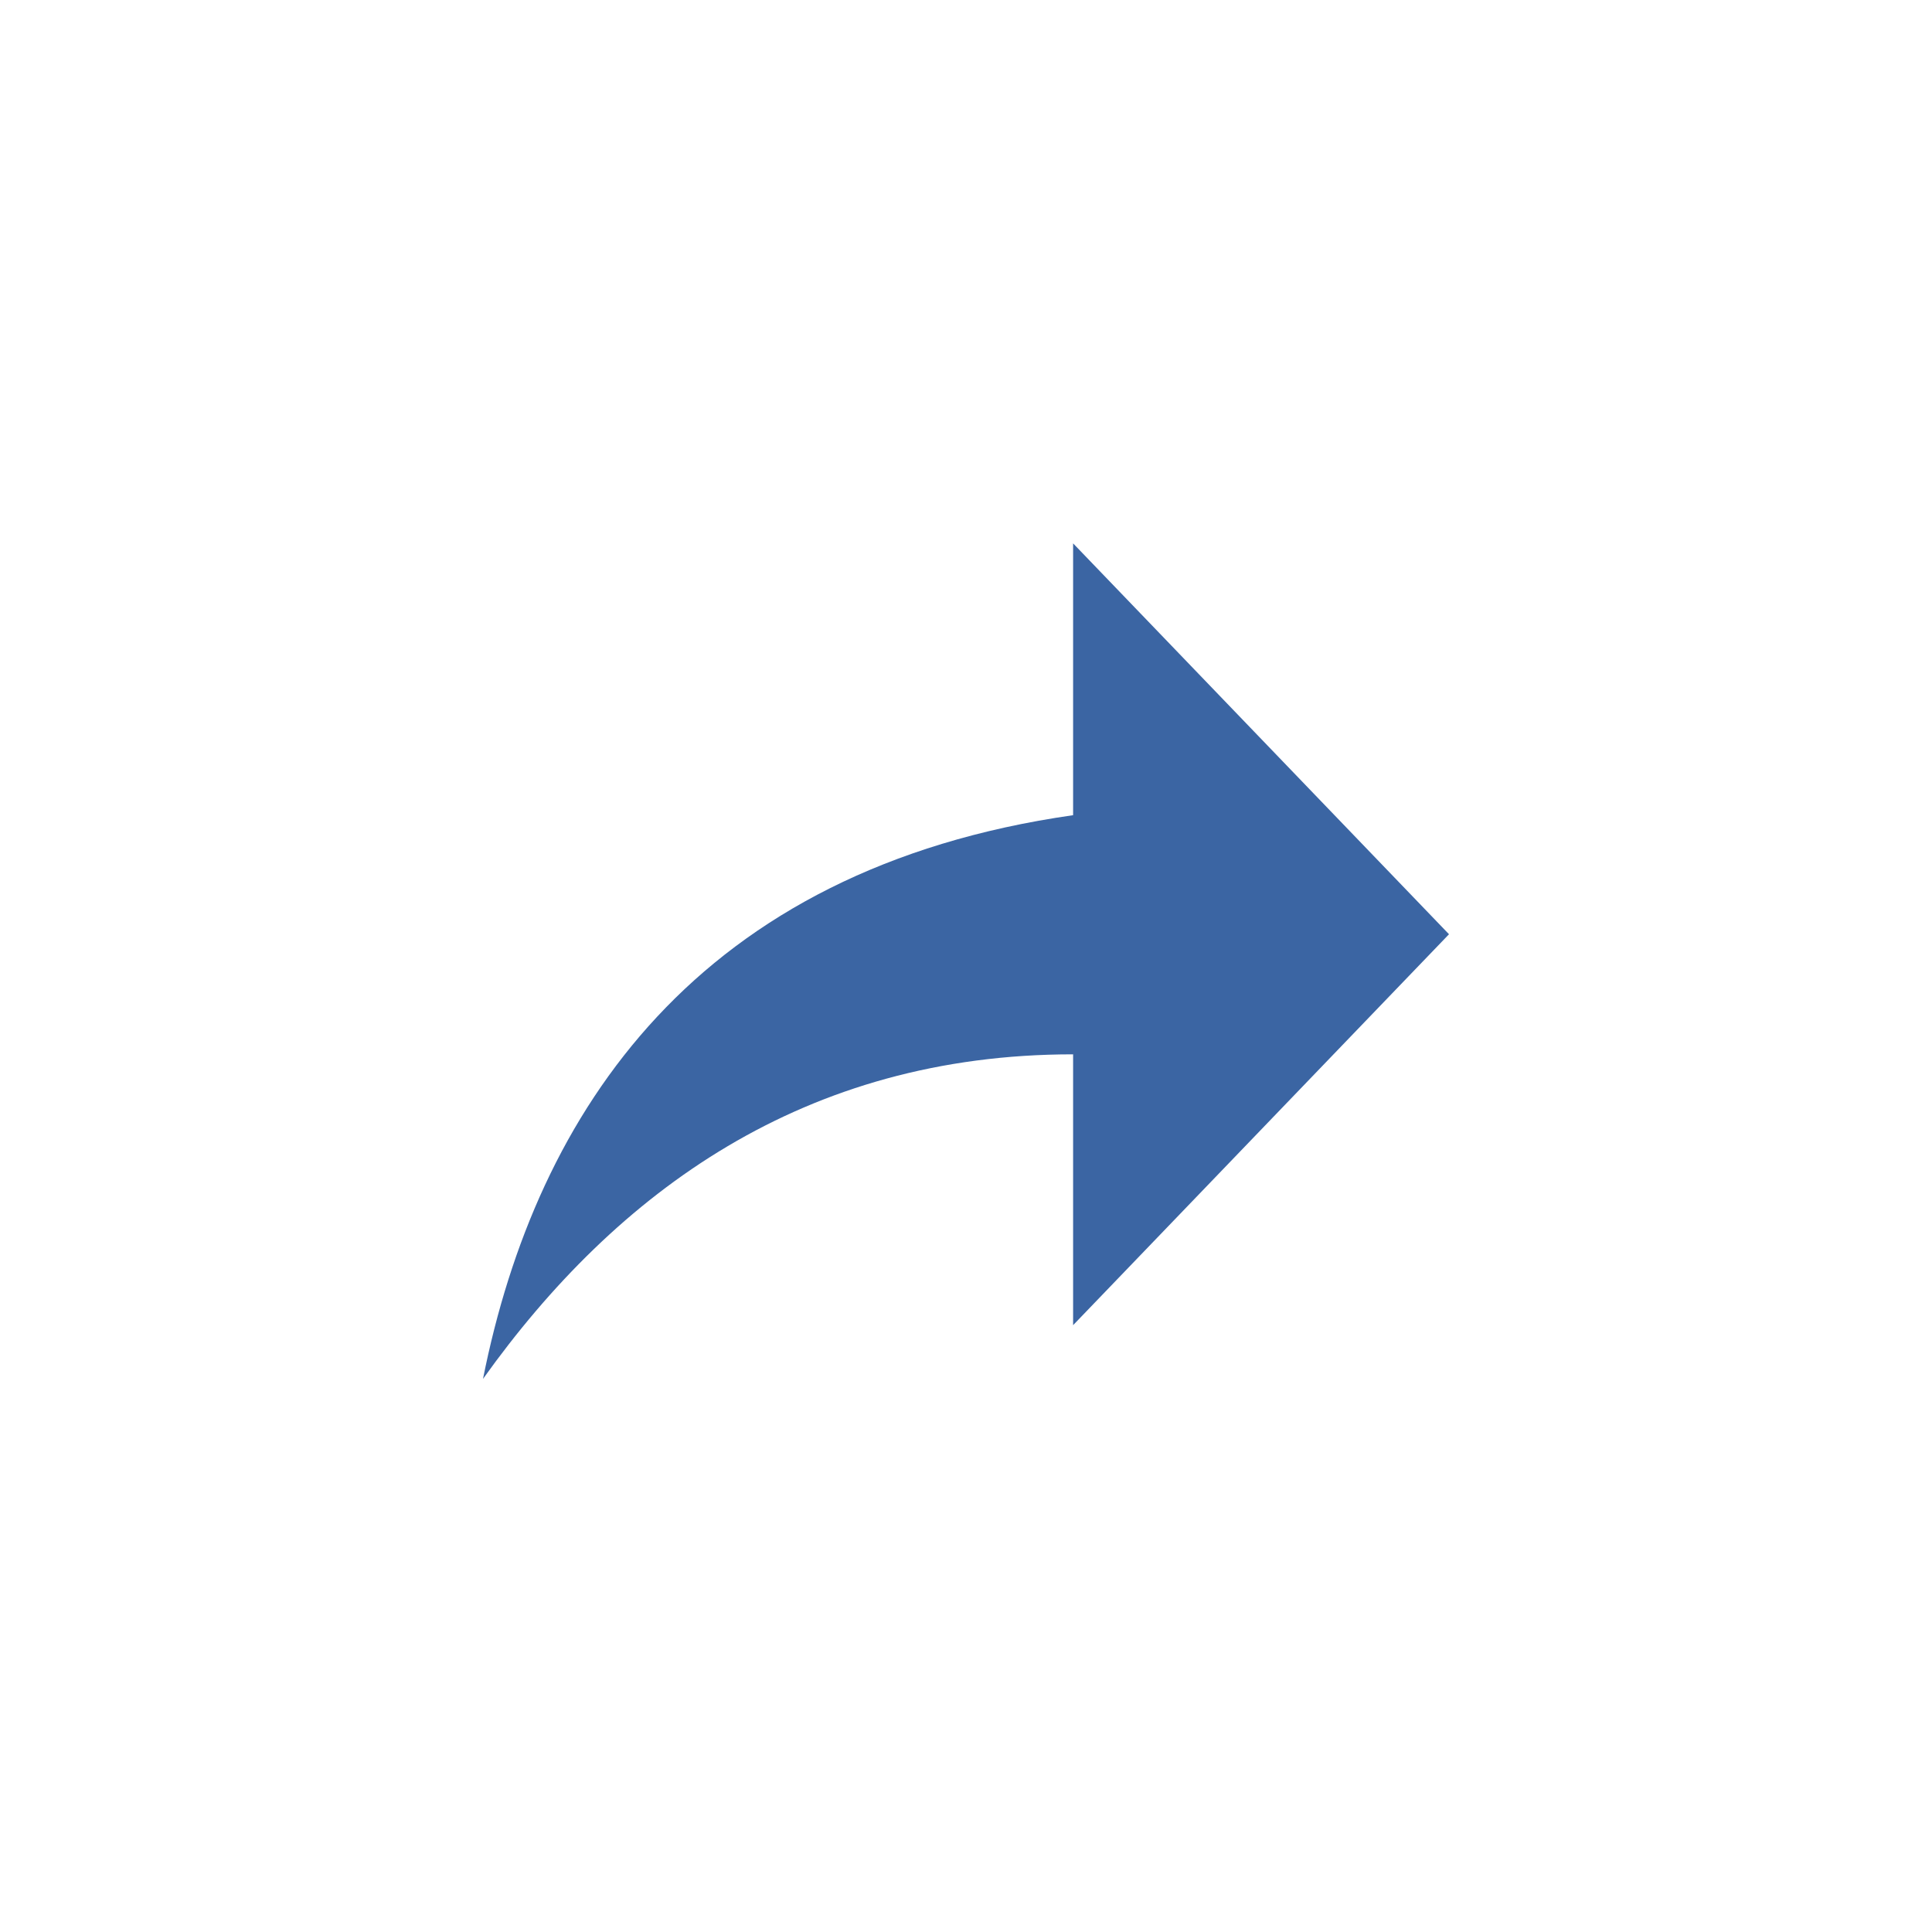
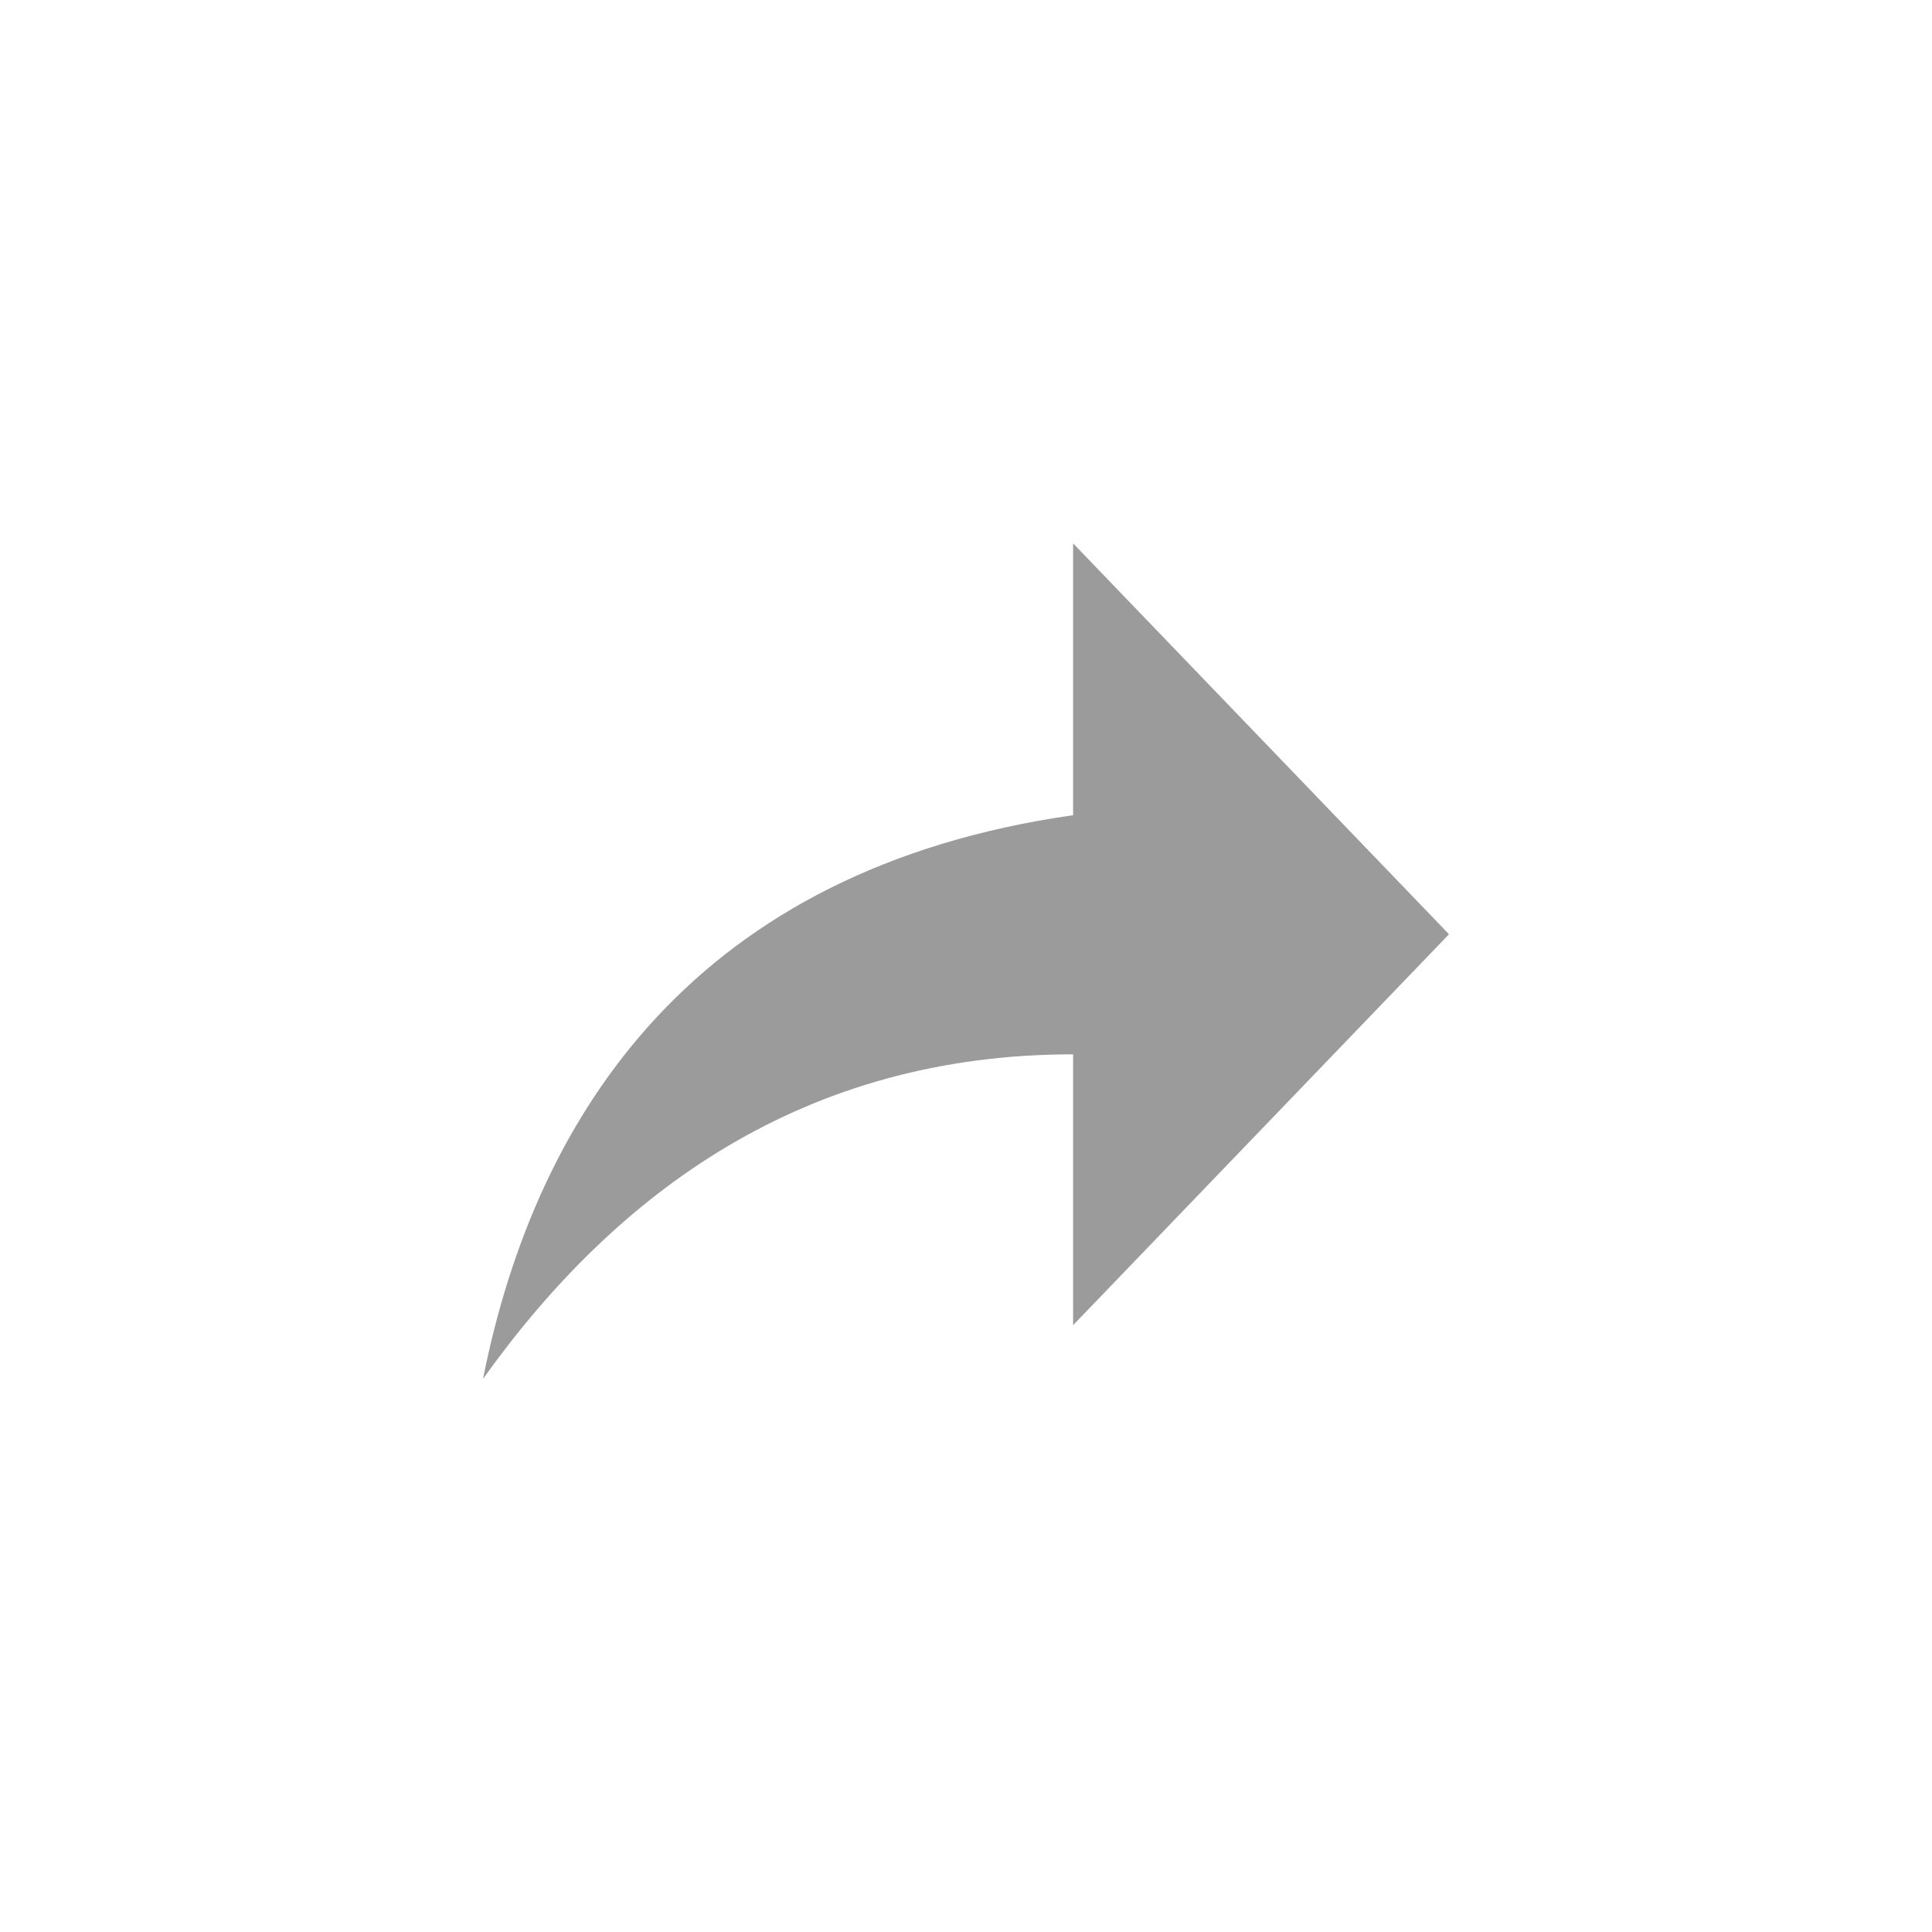
<svg xmlns="http://www.w3.org/2000/svg" width="32" height="32" viewBox="0 0 32 32">
-   <path fill="#3B65A3" fill-rule="evenodd" d="M17.774,9 L24,15.474 L17.774,21.949 L17.774,17.463 C13.329,17.463 10.222,19.727 8,22.839 C8.885,18.394 11.555,14.392 17.774,13.502 L17.774,9 Z" />
+   <path fill="#9B9B9B" fill-rule="evenodd" d="M17.774,9 L24,15.474 L17.774,21.949 L17.774,17.463 C13.329,17.463 10.222,19.727 8,22.839 C8.885,18.394 11.555,14.392 17.774,13.502 L17.774,9 Z" />
</svg>
